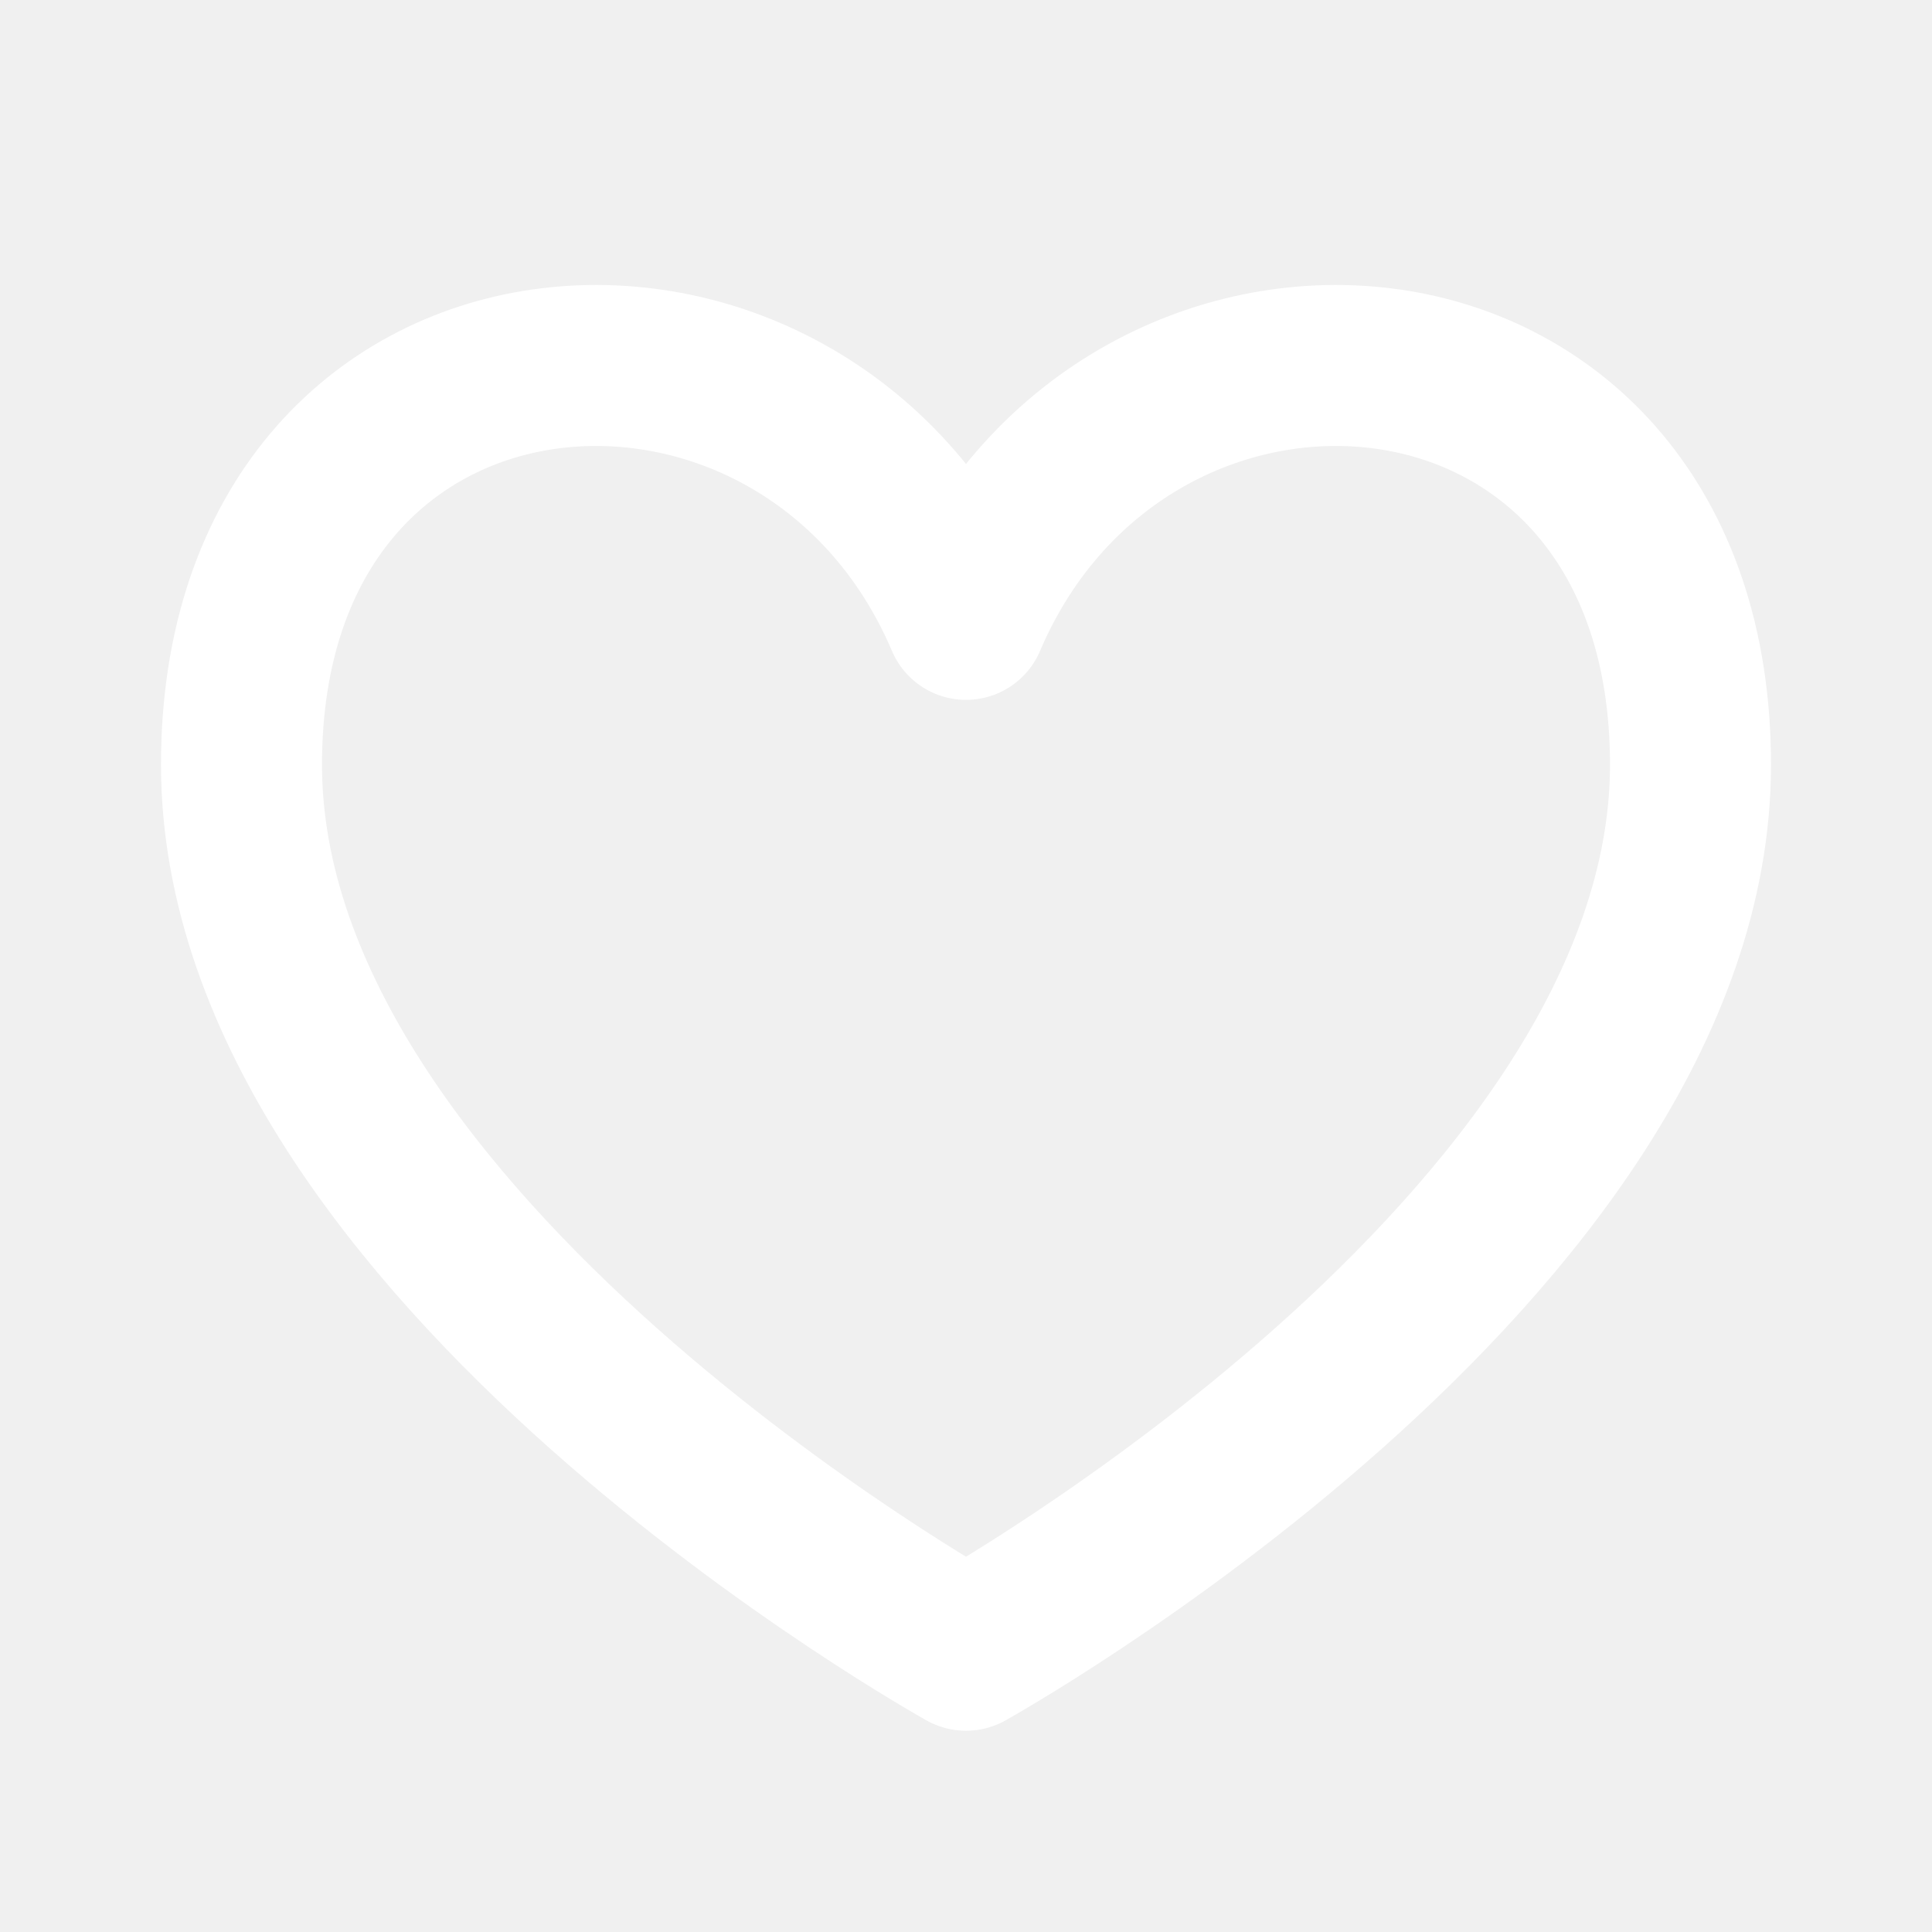
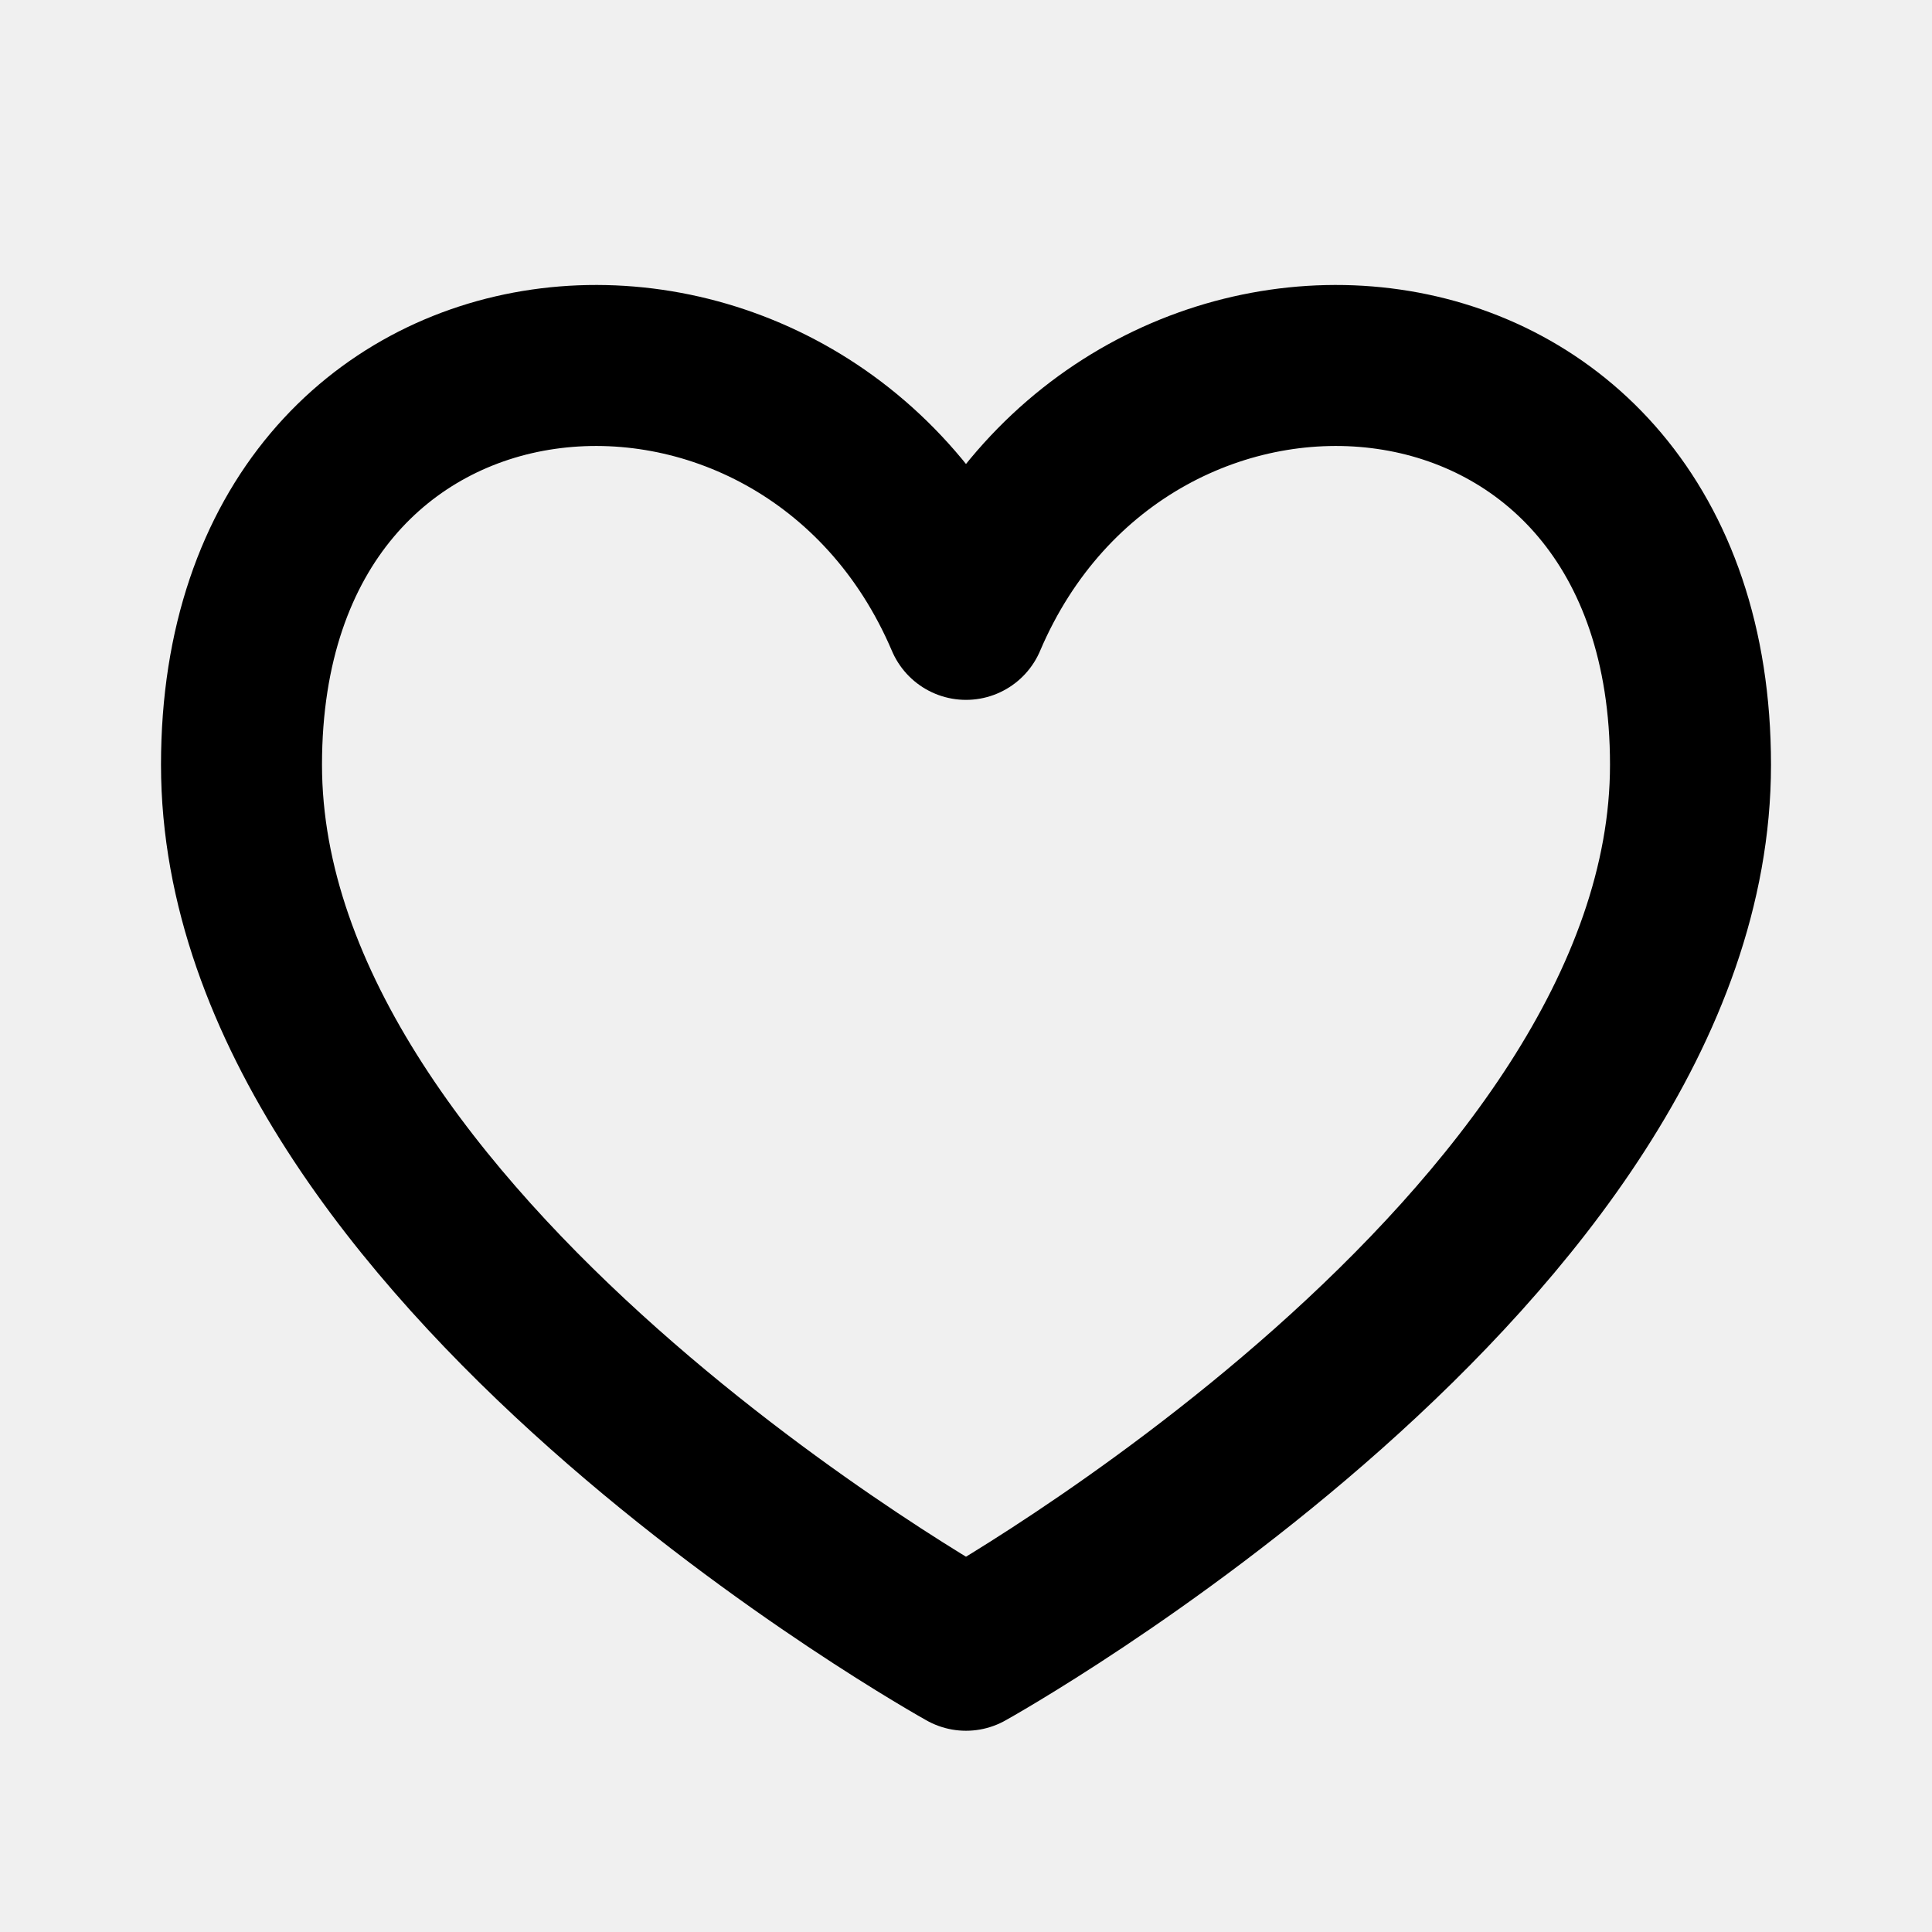
<svg xmlns="http://www.w3.org/2000/svg" width="24" height="24" viewBox="0 0 24 24" fill="none">
-   <path d="M12 7.694C10 3 3 3.5 3 9.5C3 15.5 12 20.5 12 20.5C12 20.5 21 15.5 21 9.5C21 3.5 14 3 12 7.694Z" stroke="white" stroke-width="2" stroke-linecap="round" stroke-linejoin="round" />
+   <path d="M12 7.694C10 3 3 3.5 3 9.5C3 15.5 12 20.5 12 20.5C12 20.5 21 15.5 21 9.5C21 3.5 14 3 12 7.694Z" stroke="currentColor" stroke-width="2" stroke-linecap="round" stroke-linejoin="round" />
</svg>
